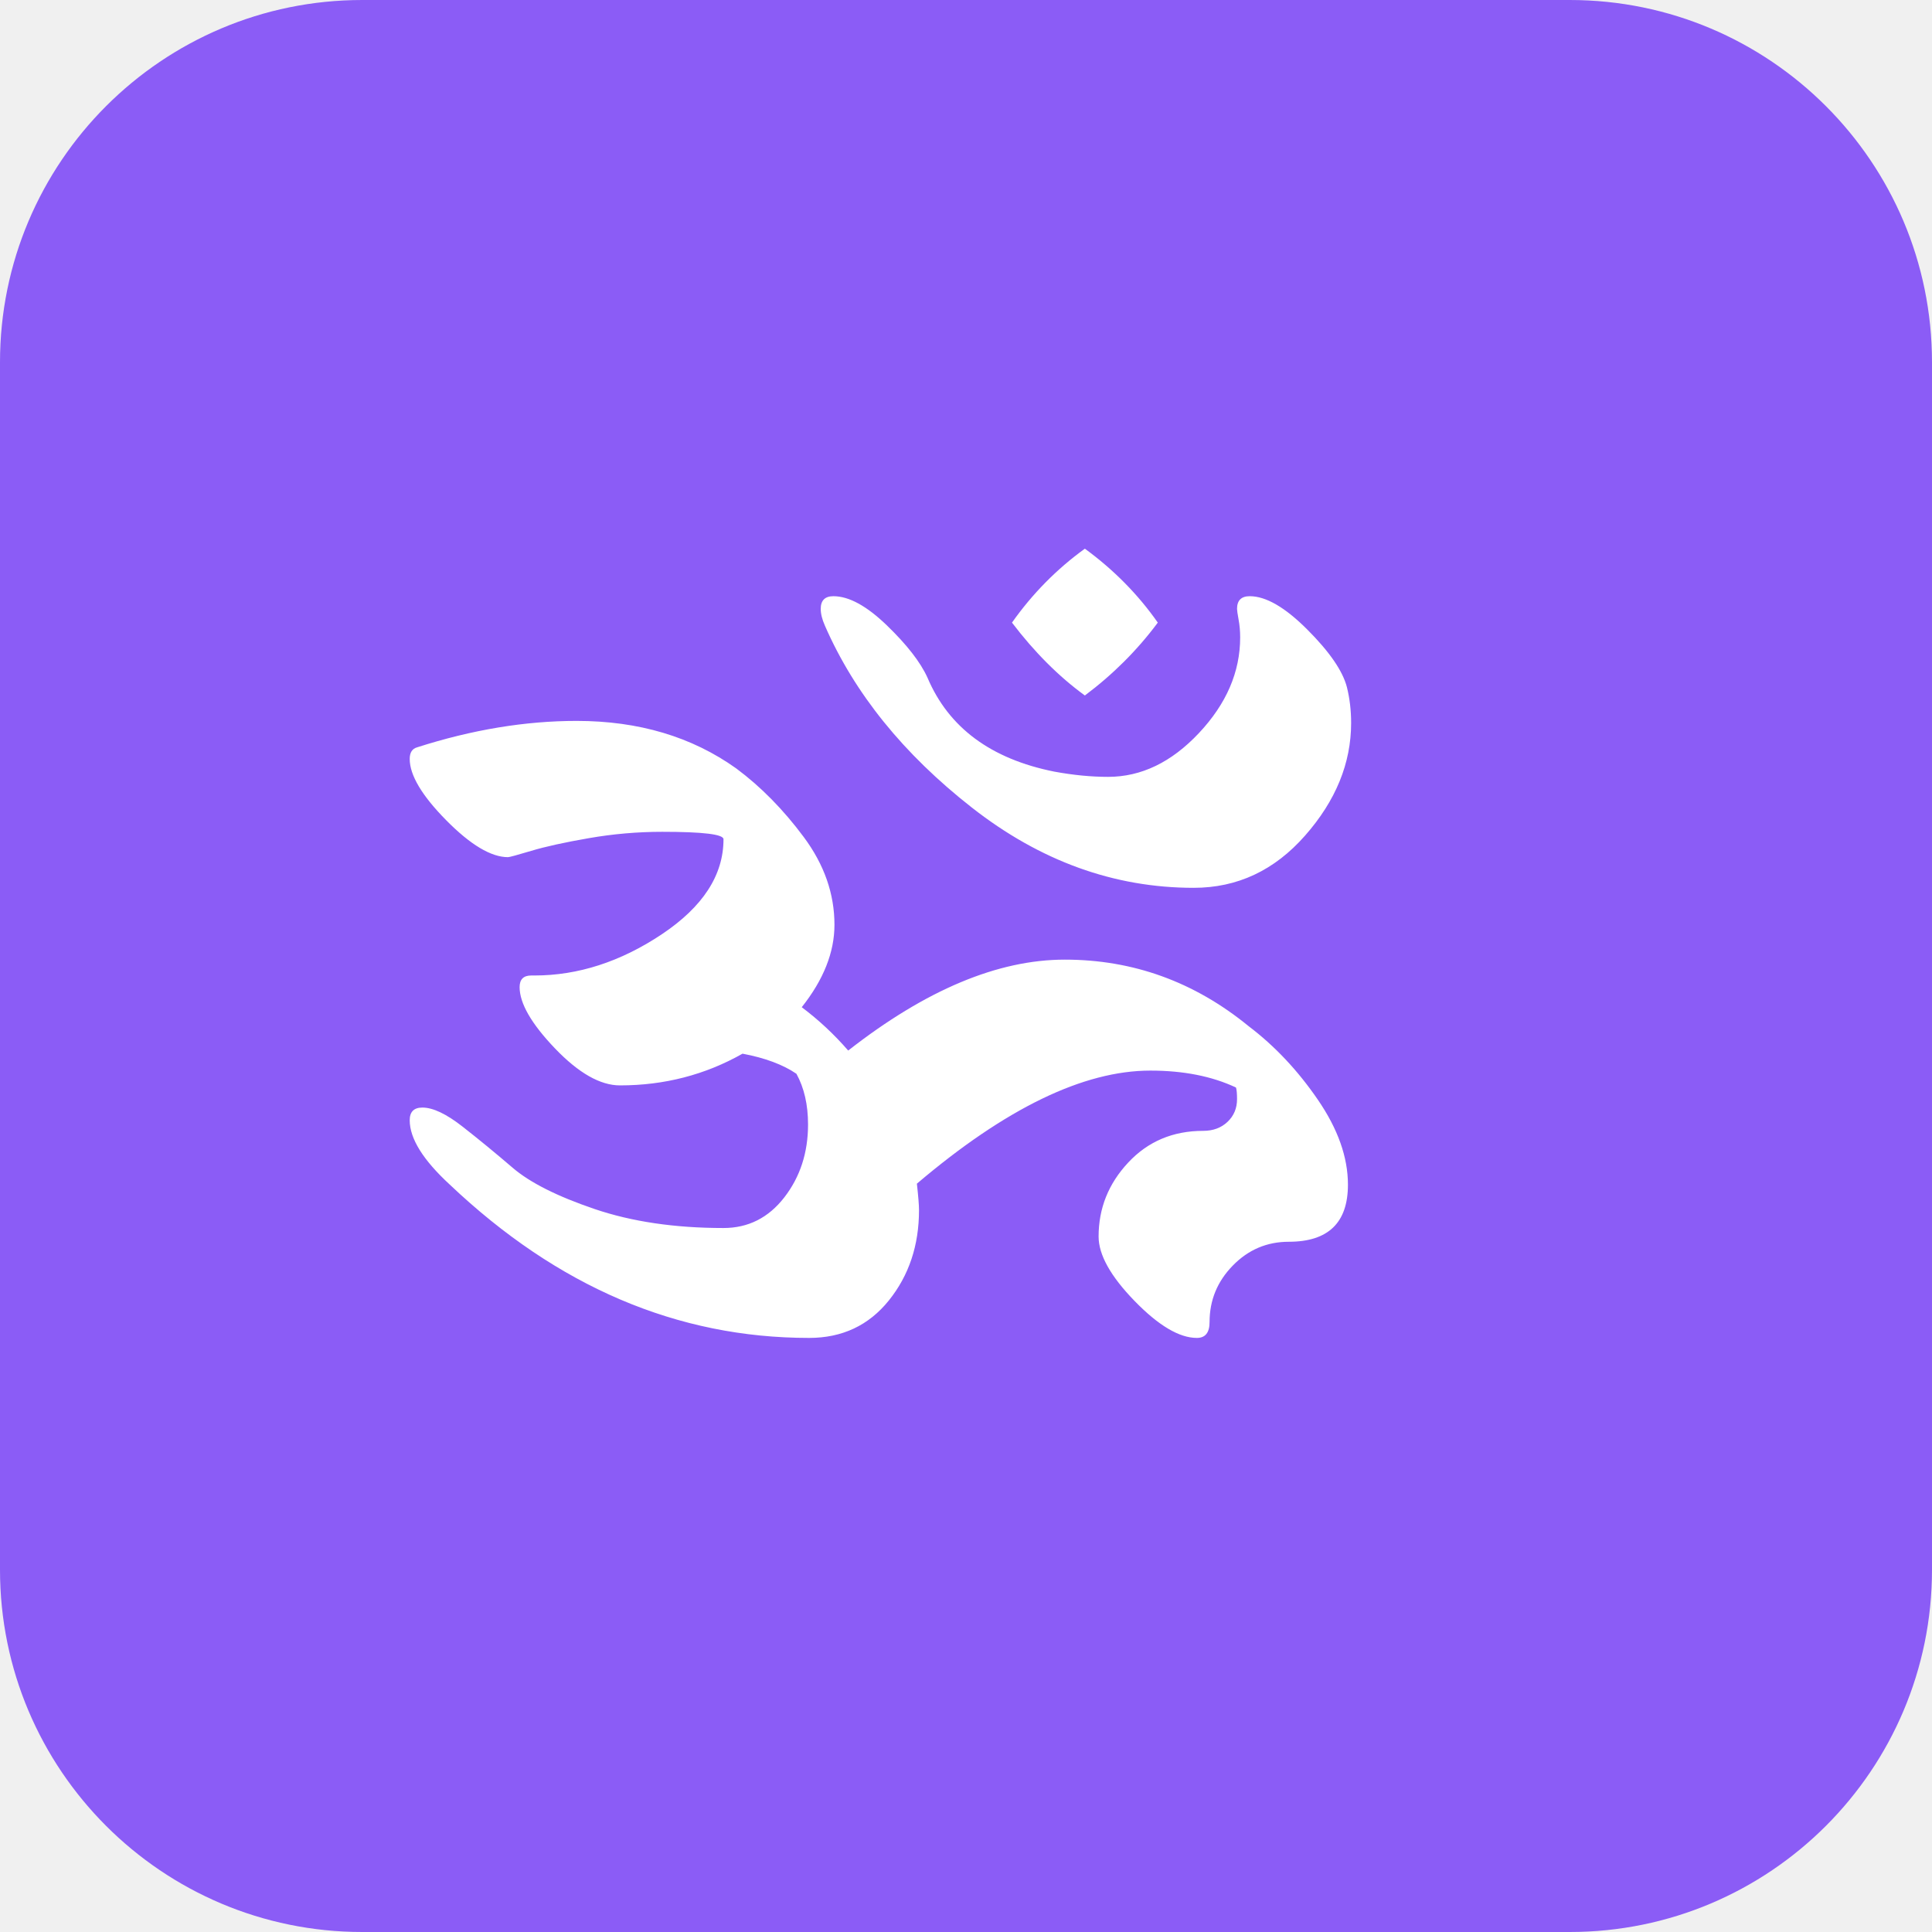
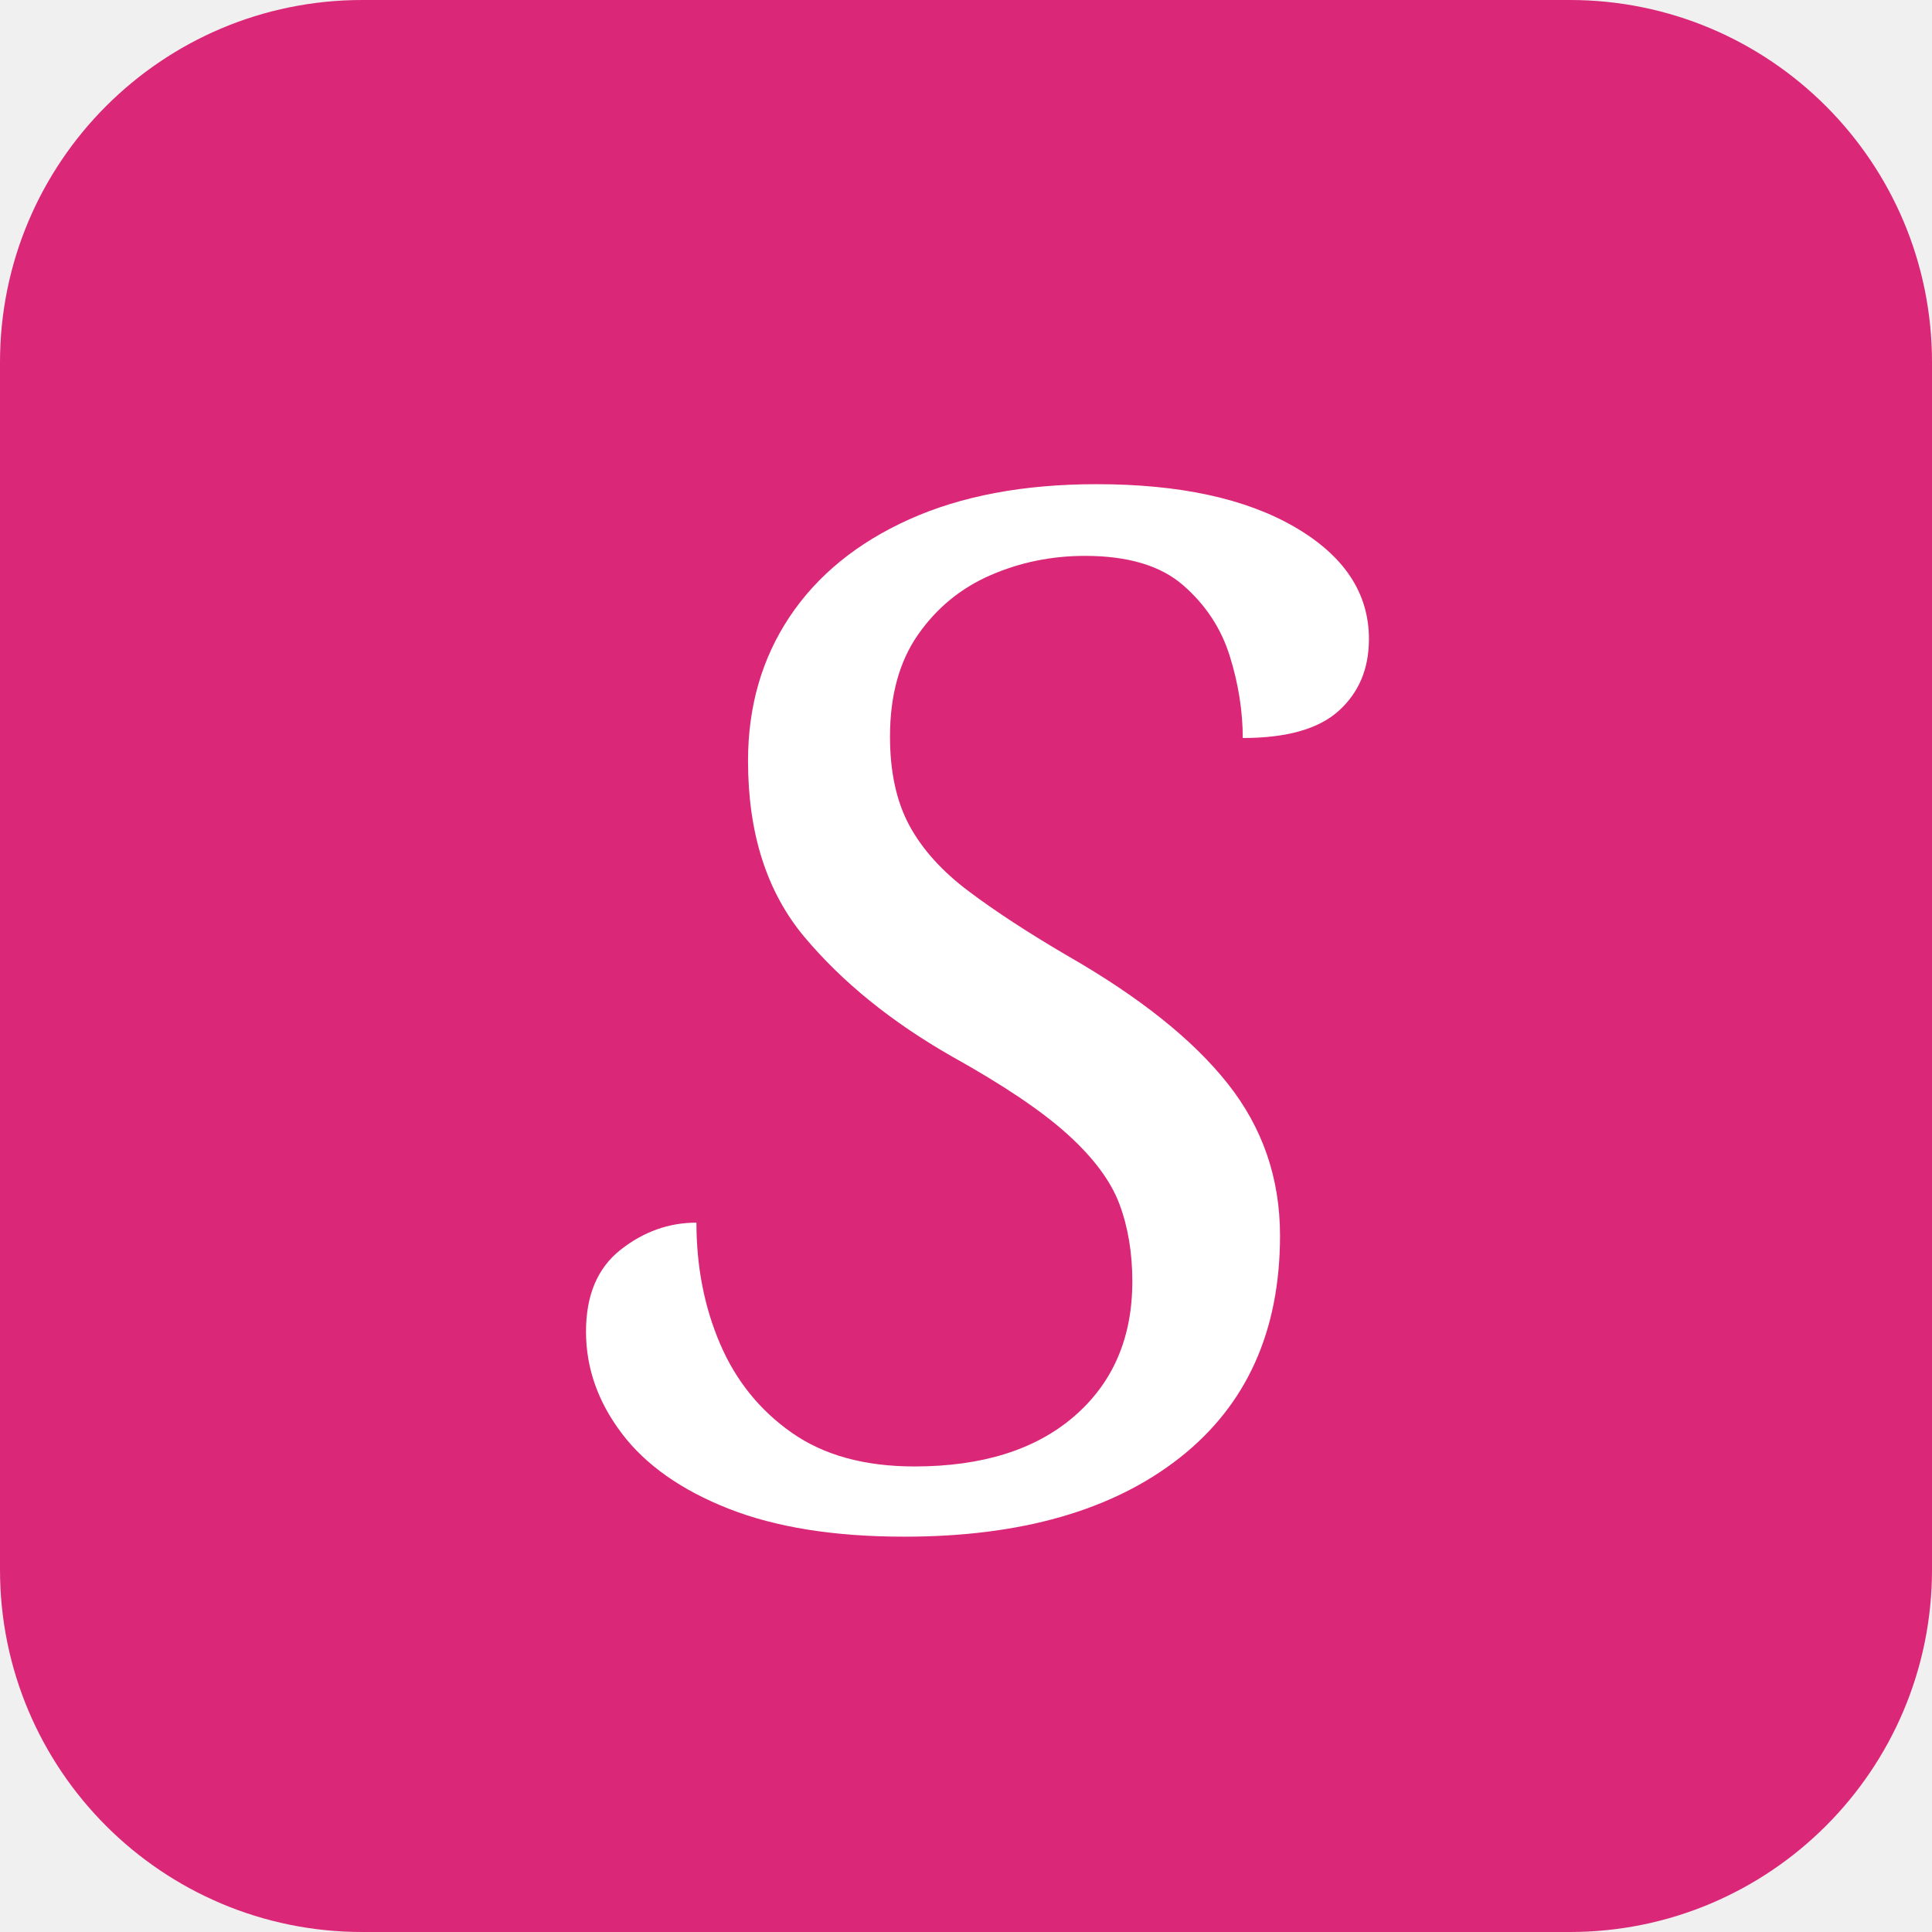
<svg xmlns="http://www.w3.org/2000/svg" width="512" height="512" viewBox="0 0 512 512" fill="none">
-   <rect width="512" height="512" rx="96" fill="#8b5cf6" />
-   <text x="50%" y="50%" dominant-baseline="central" text-anchor="middle" font-size="280" font-family="serif" fill="white" font-weight="bold">ॐ</text>
+   <rect width="512" height="512" rx="96" fill="#db2777" />
+   <text x="50%" y="50%" dominant-baseline="central" text-anchor="middle" font-size="380" font-family="serif" fill="white" font-weight="normal" font-style="italic">S</text>
</svg>
